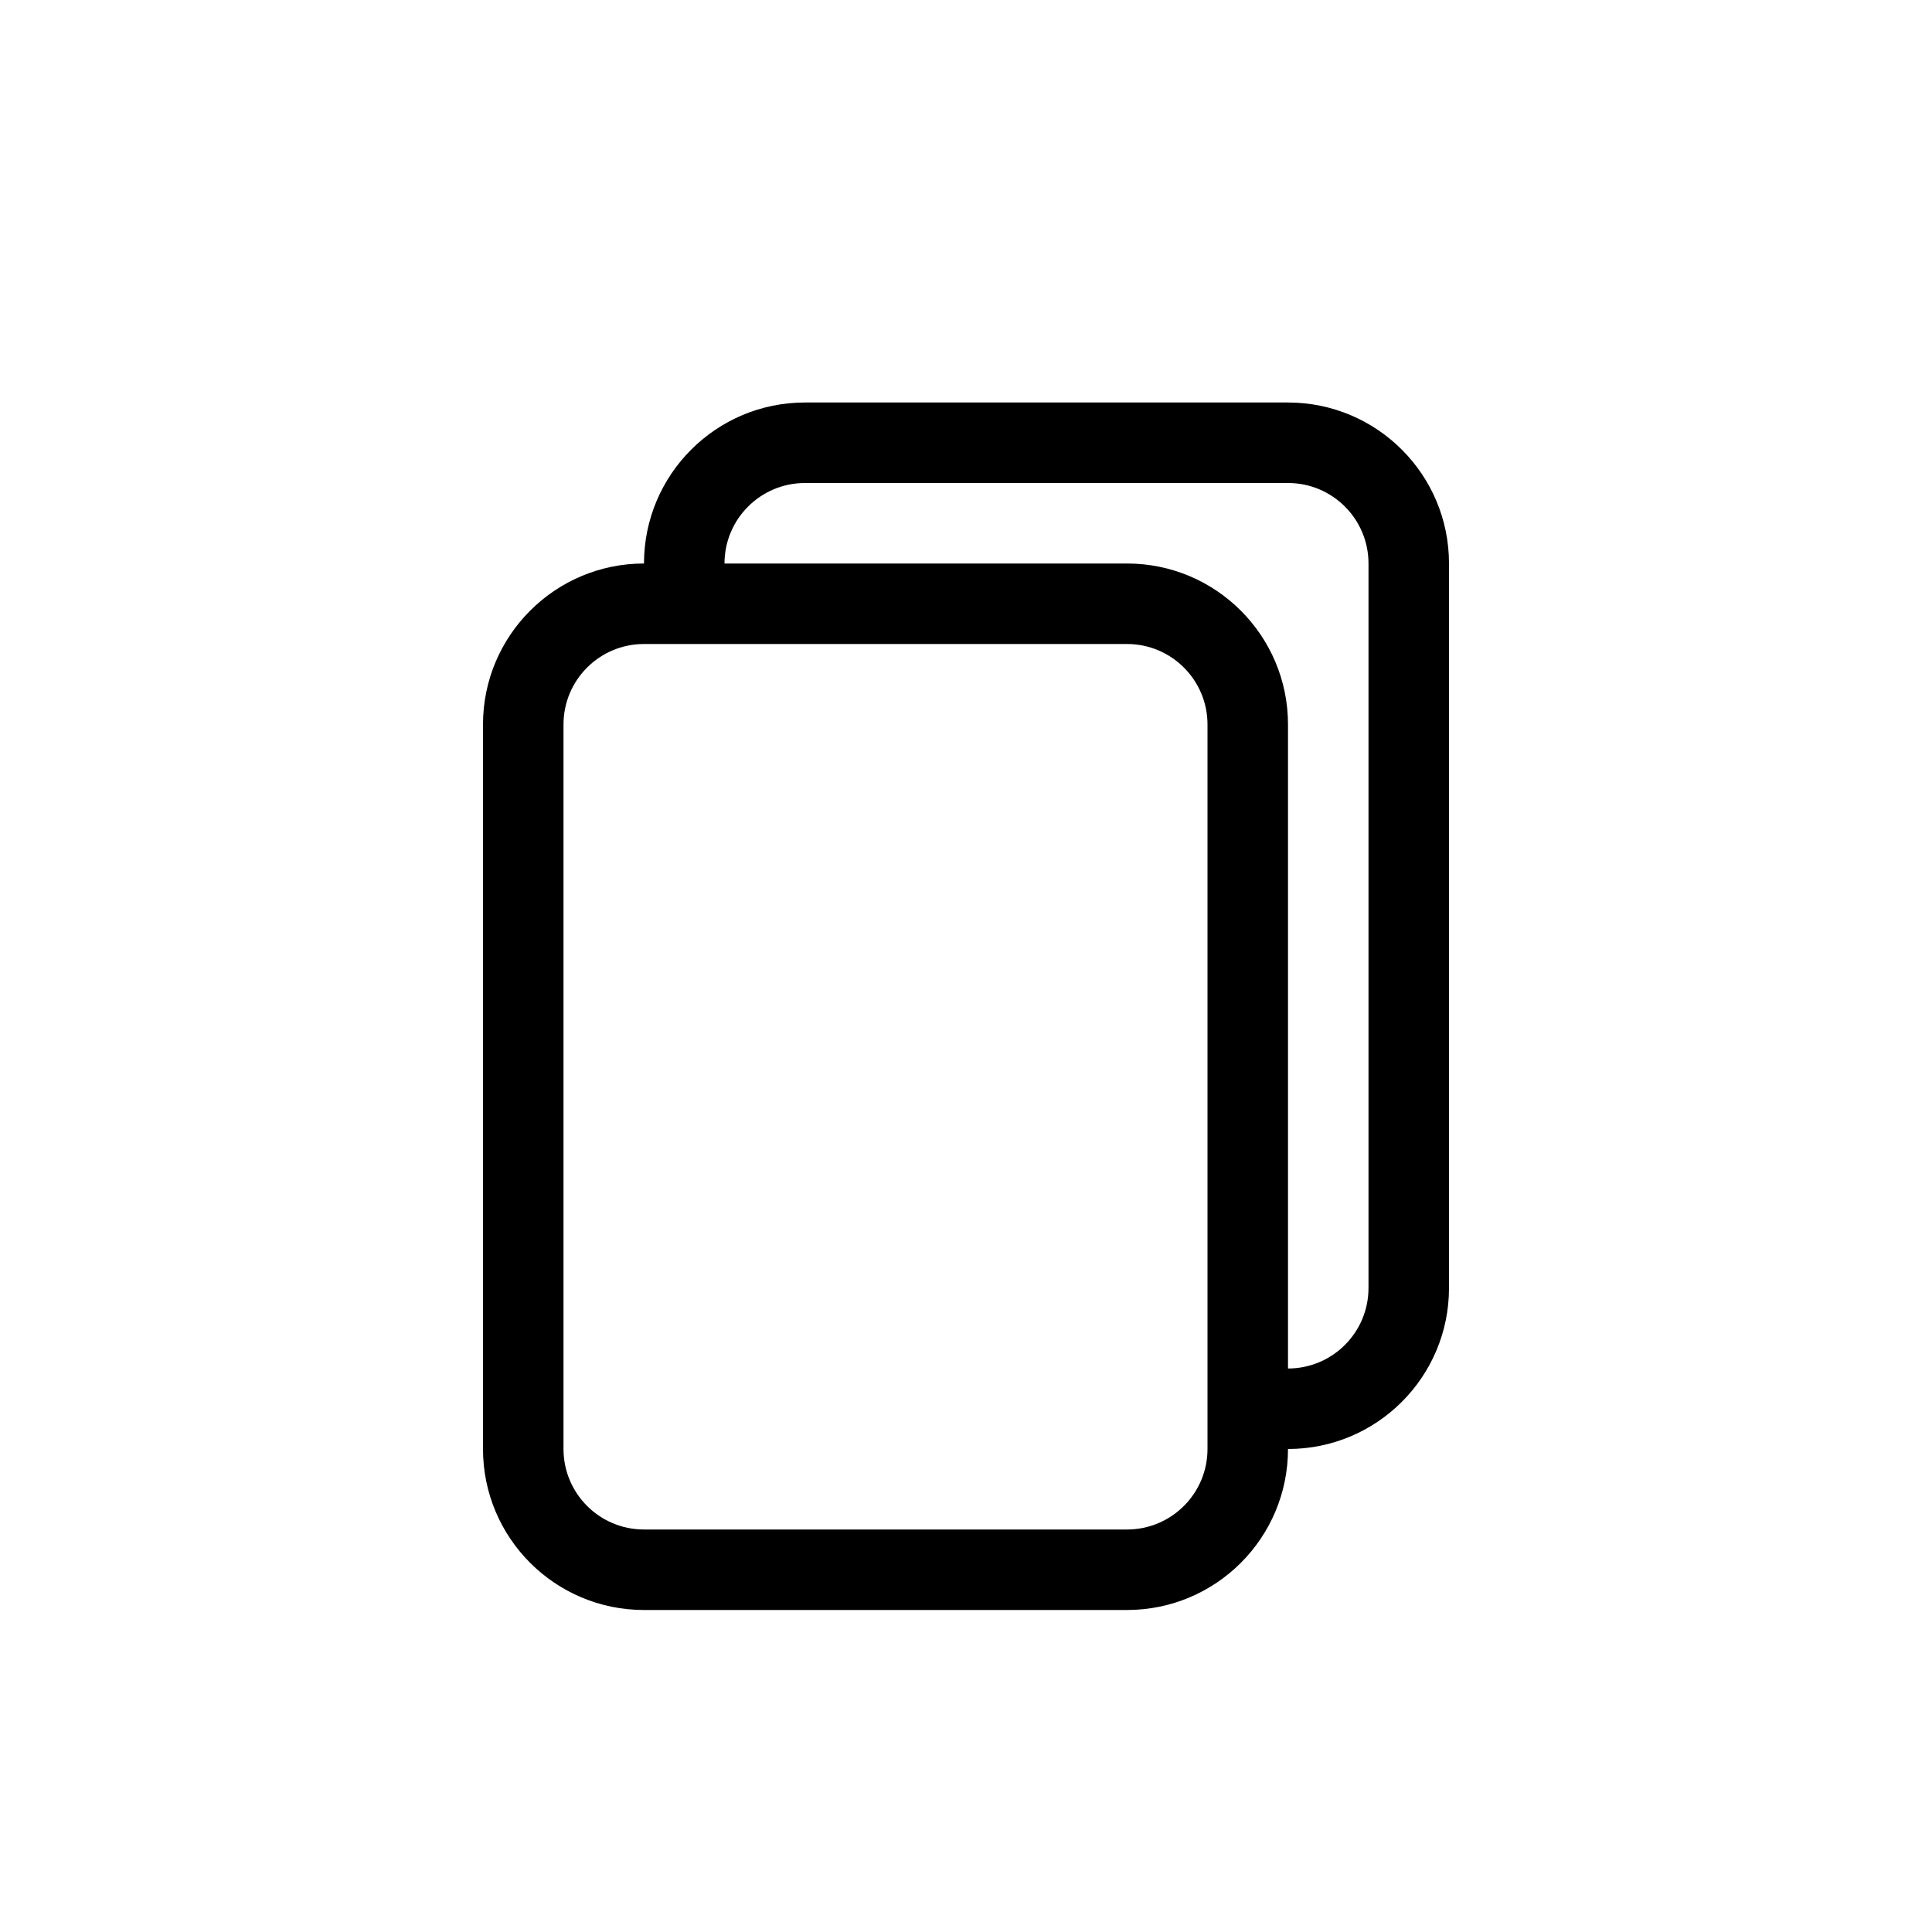
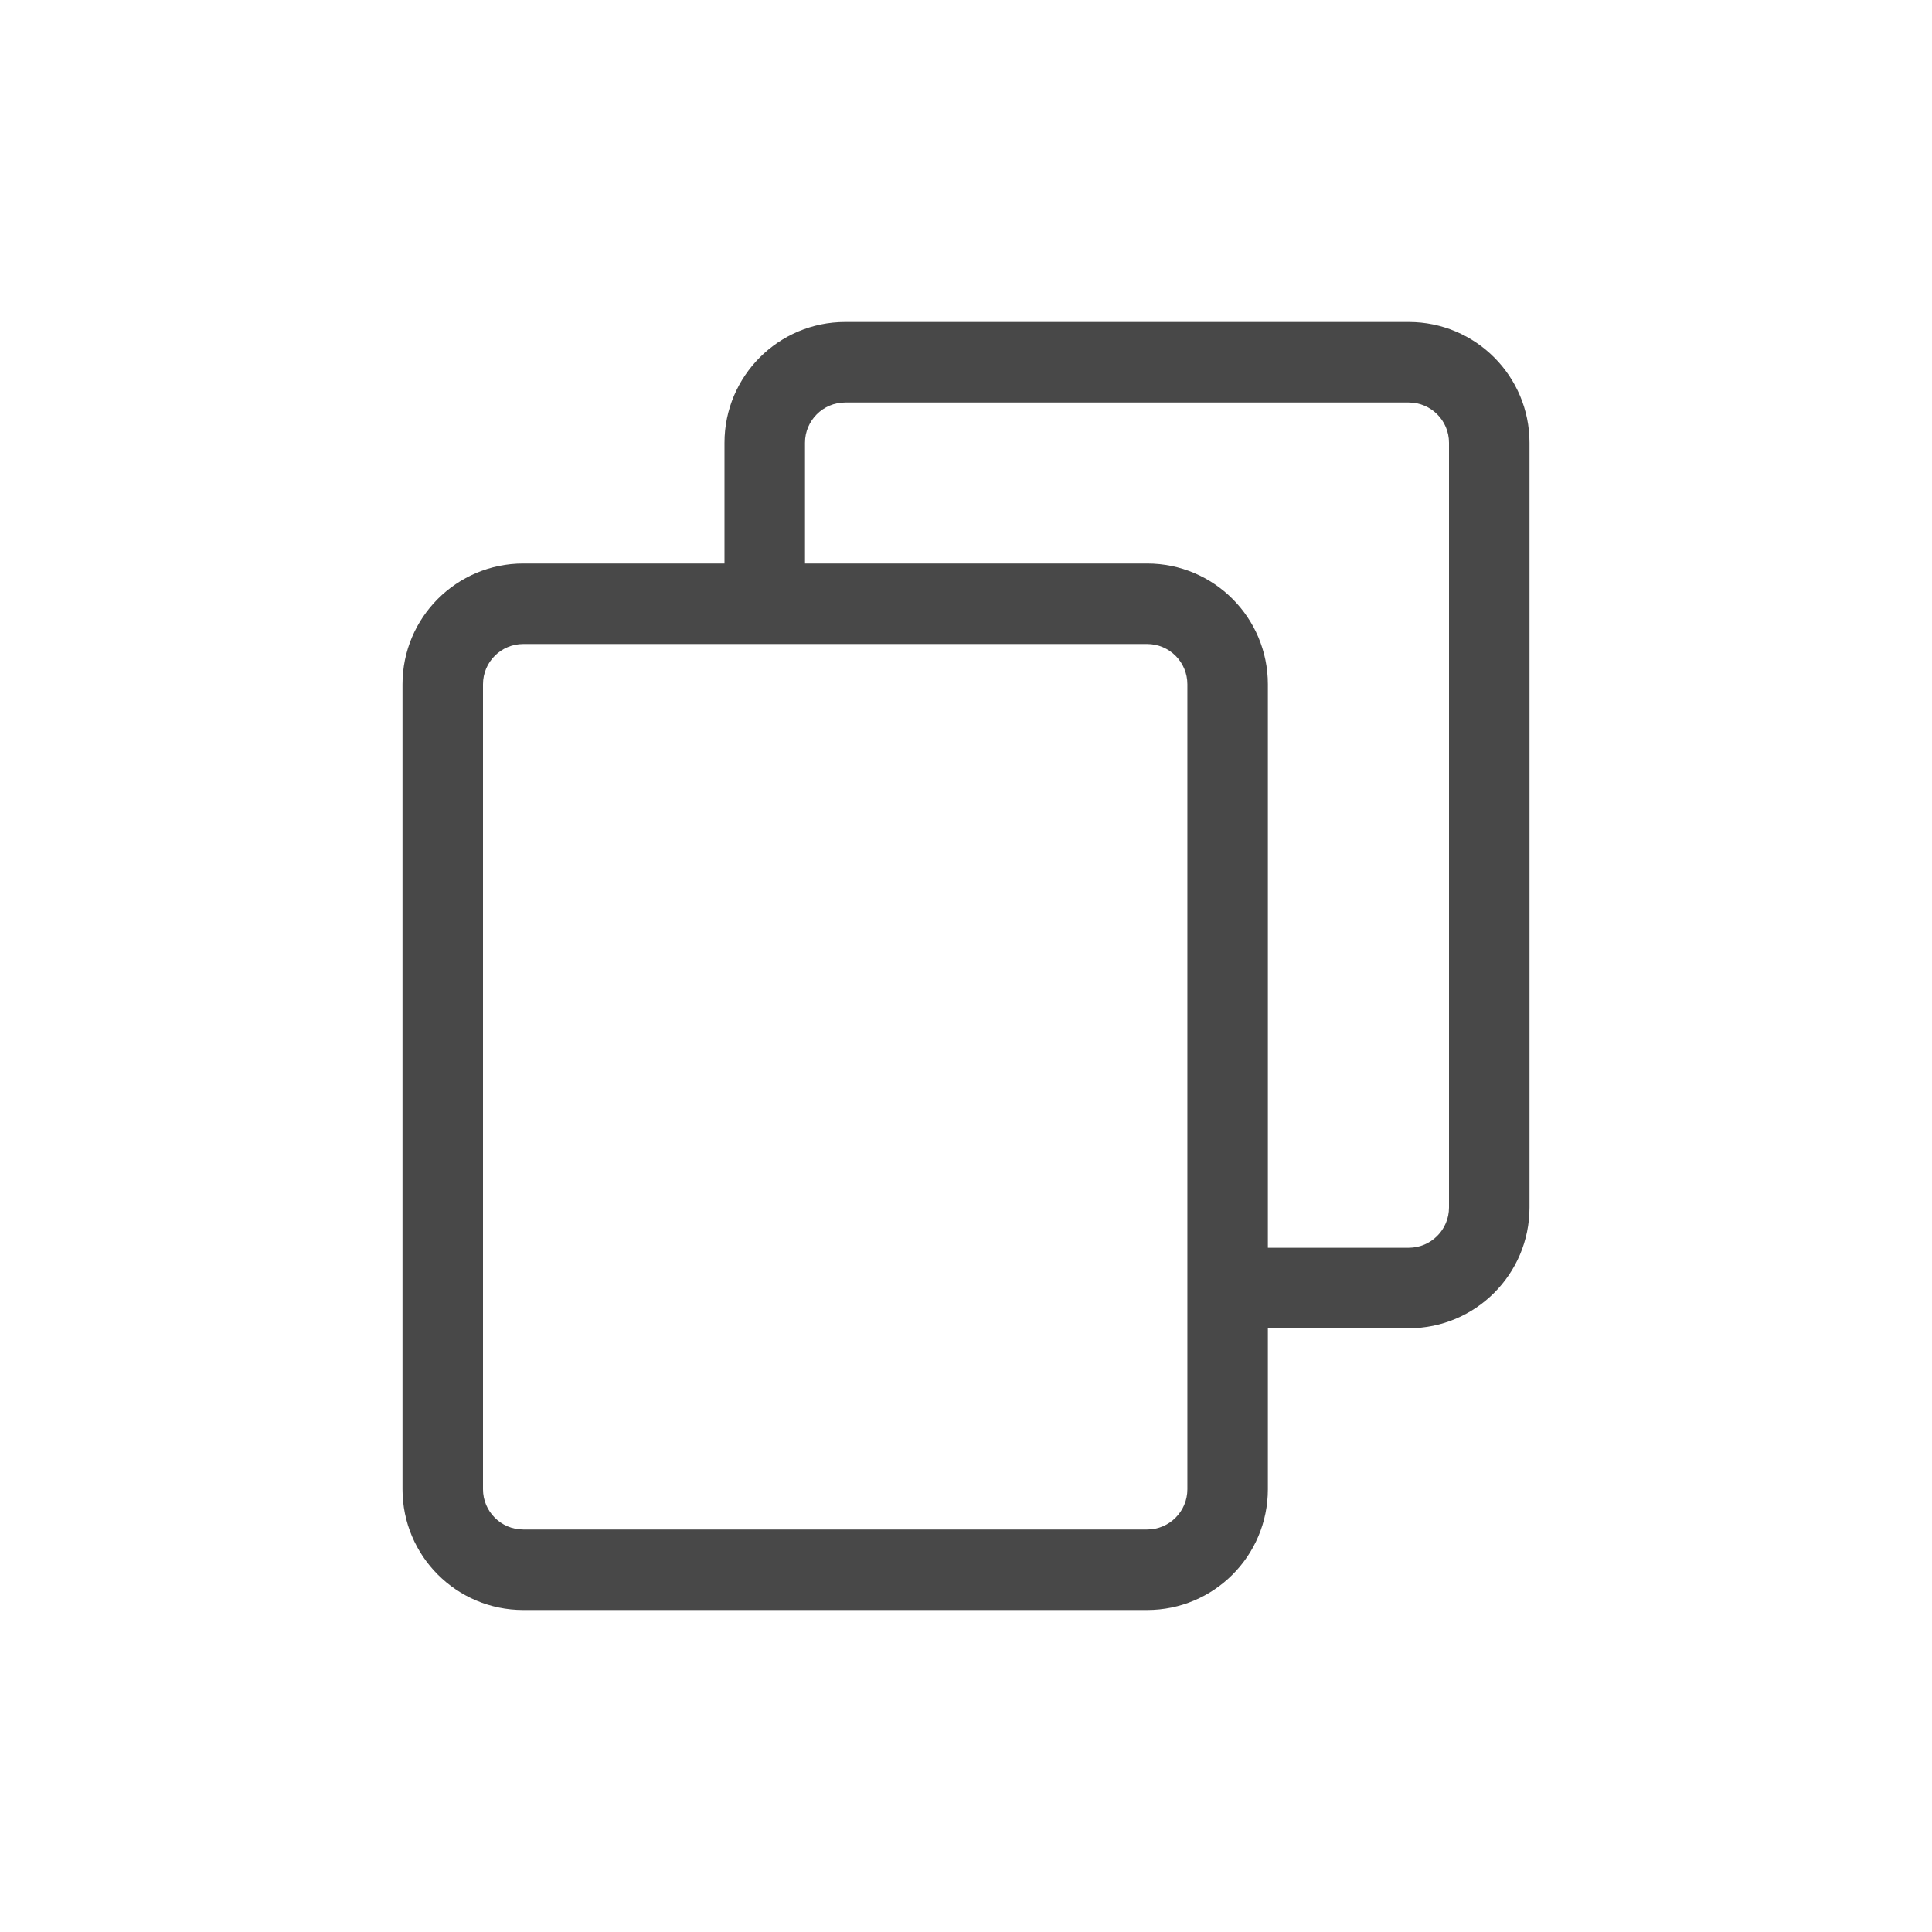
- <svg xmlns="http://www.w3.org/2000/svg" width="24px" height="24px" viewBox="0 0 24 24" fill="none">
-   <path fill-rule="evenodd" clip-rule="evenodd" d="M14 8H8a1 1 0 00-1 1v9a1 1 0 001 1h6a1 1 0 001-1V9a1 1 0 00-1-1zM8 7a2 2 0 00-2 2v9a2 2 0 002 2h6a2 2 0 002-2V9a2 2 0 00-2-2H8z" fill="#000" />
-   <path fill-rule="evenodd" clip-rule="evenodd" d="M10 6h6a1 1 0 011 1v9a1 1 0 01-1 1h-.5v1h.5a2 2 0 002-2V7a2 2 0 00-2-2h-6a2 2 0 00-2 2v.5h1V7a1 1 0 011-1z" fill="#000" />
+ <svg xmlns="http://www.w3.org/2000/svg" width="24" height="24" viewBox="0 0 24 24" fill="none">
+   <path fill-rule="evenodd" d="M9 5.5A1.5 1.5 0 0 1 10.5 4h7A1.5 1.5 0 0 1 19 5.5V15a1.5 1.5 0 0 1-1.5 1.5h-1.75v2a1.5 1.5 0 0 1-1.5 1.5H6.5A1.5 1.5 0 0 1 5 18.5v-10A1.5 1.5 0 0 1 6.5 7H9V5.5ZM10 7h4.25a1.5 1.5 0 0 1 1.5 1.5v7h1.75a.5.5 0 0 0 .5-.5V5.5a.5.5 0 0 0-.5-.5h-7a.5.5 0 0 0-.5.5V7ZM6.5 8a.5.5 0 0 0-.5.5v10a.5.5 0 0 0 .5.5h7.75a.5.5 0 0 0 .5-.5v-10a.5.5 0 0 0-.5-.5H6.5Z" fill="#484848" />
</svg>
